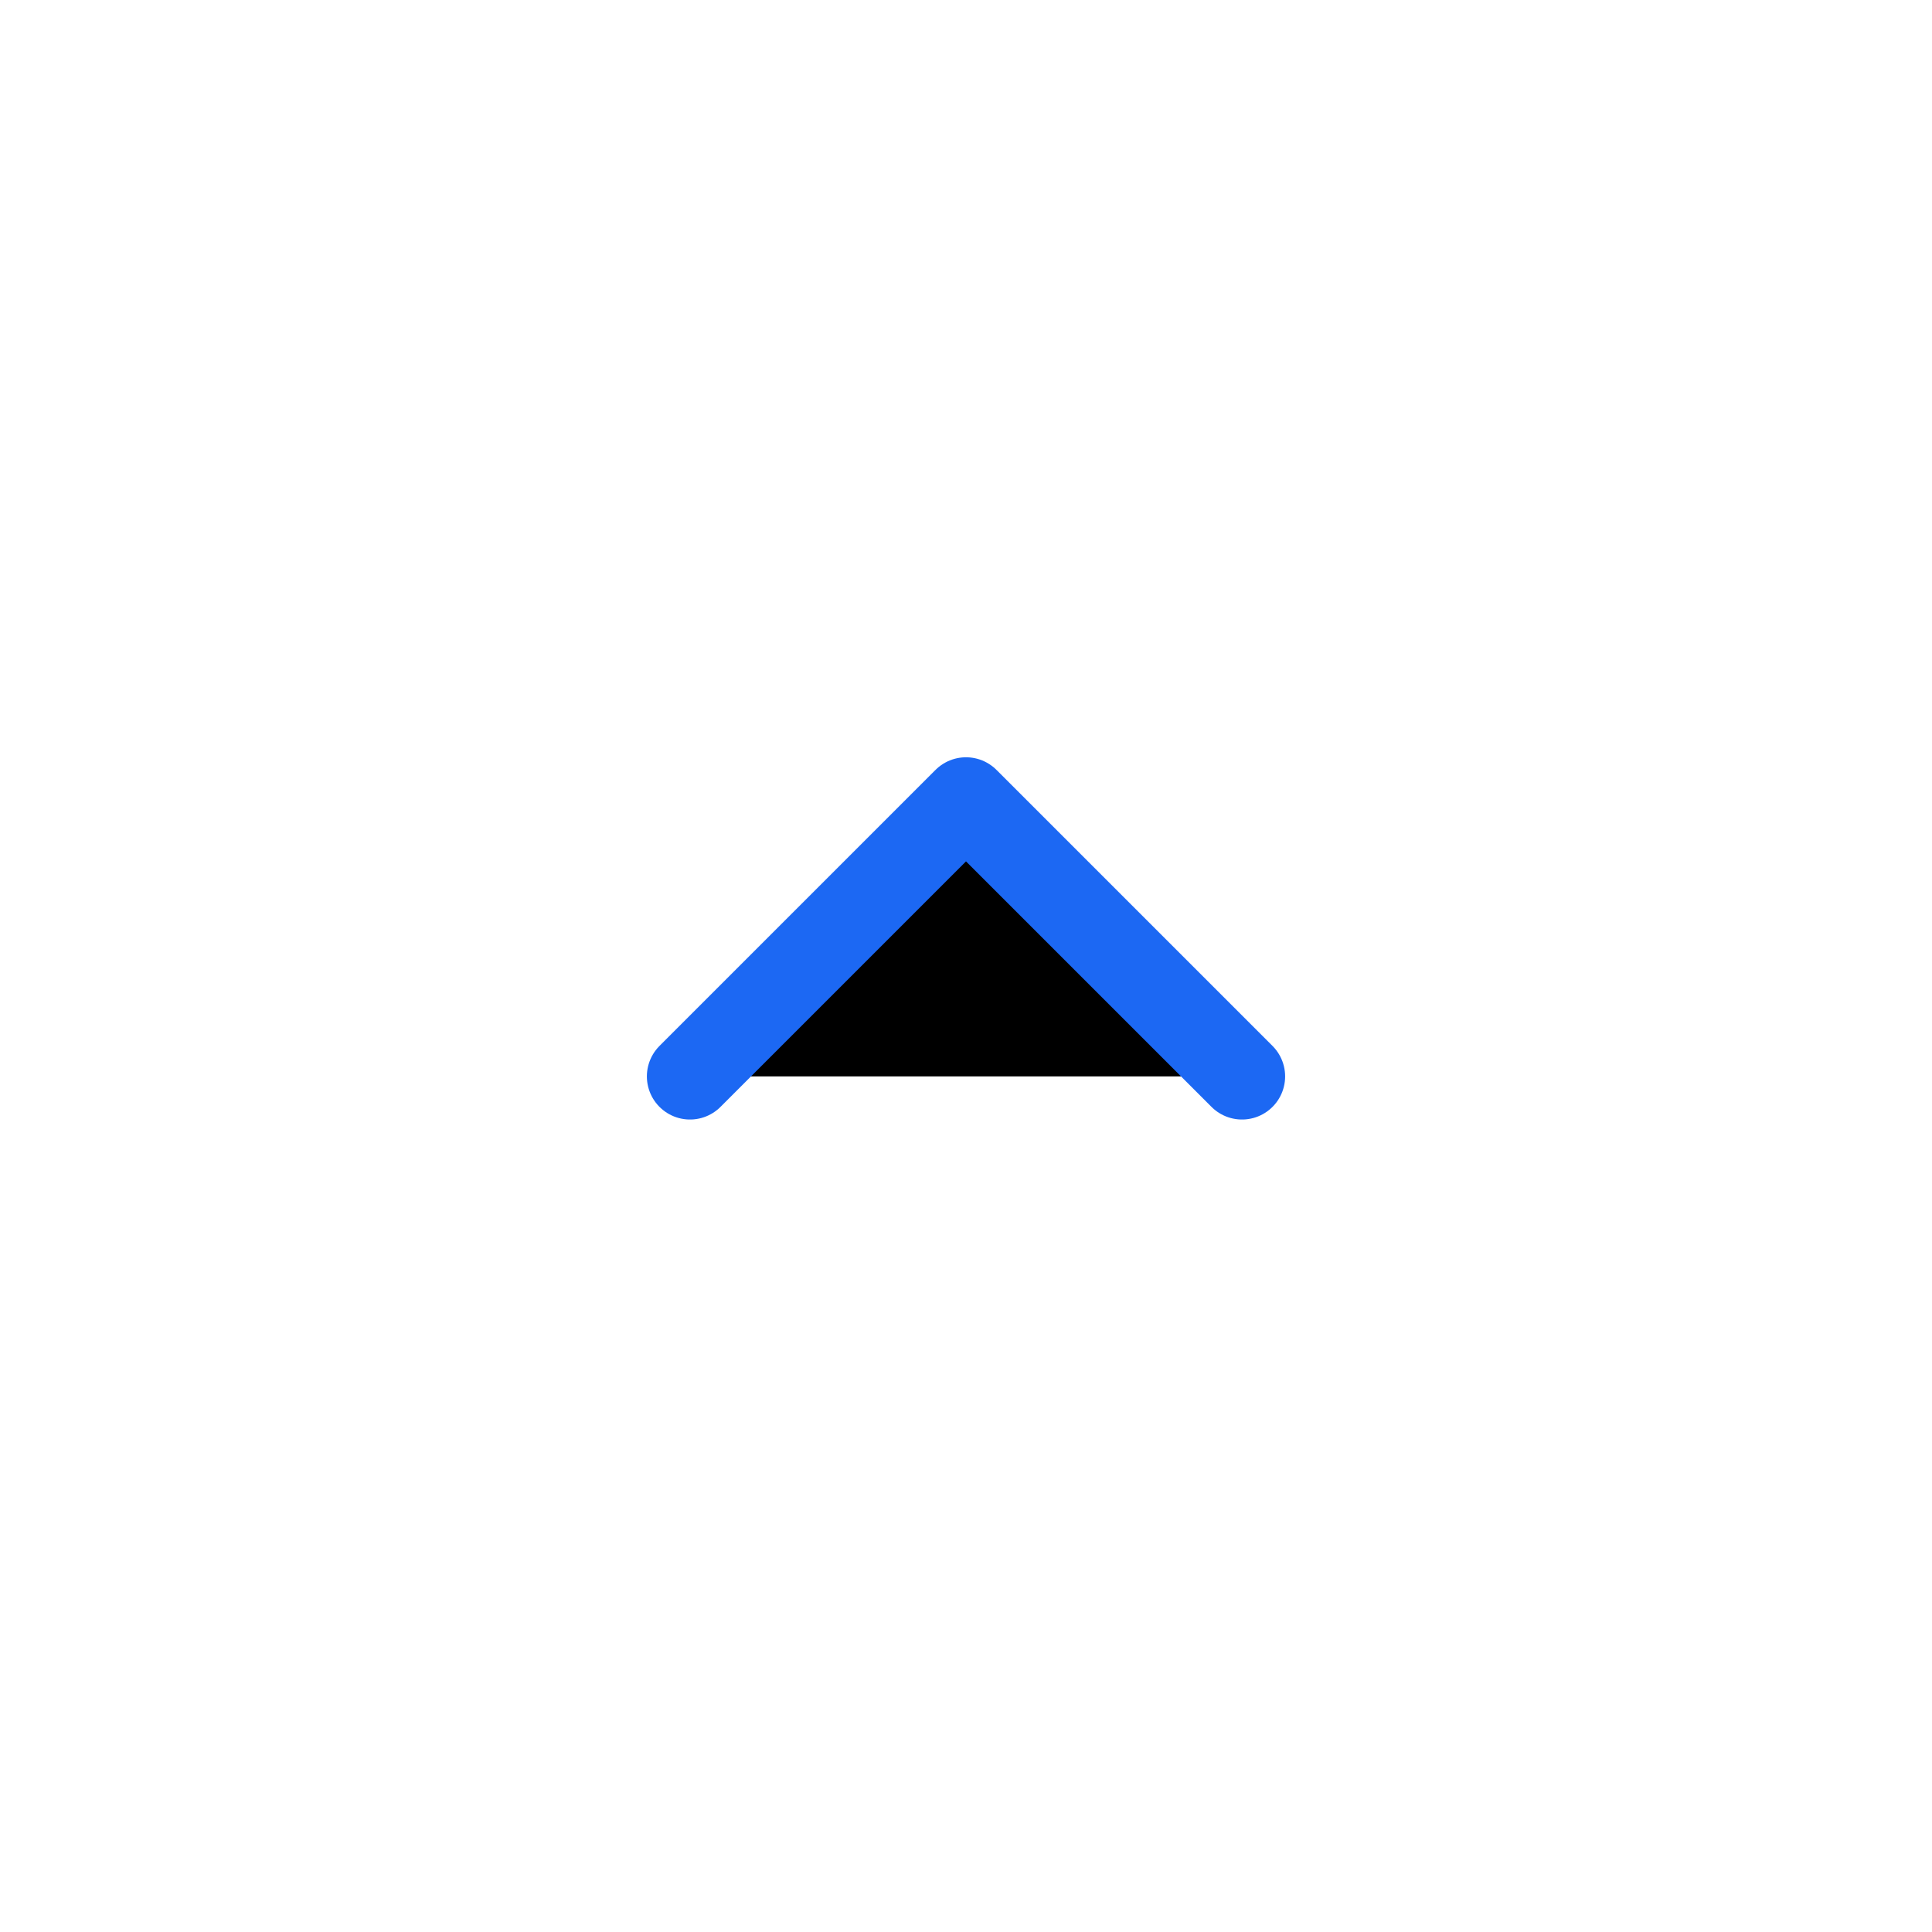
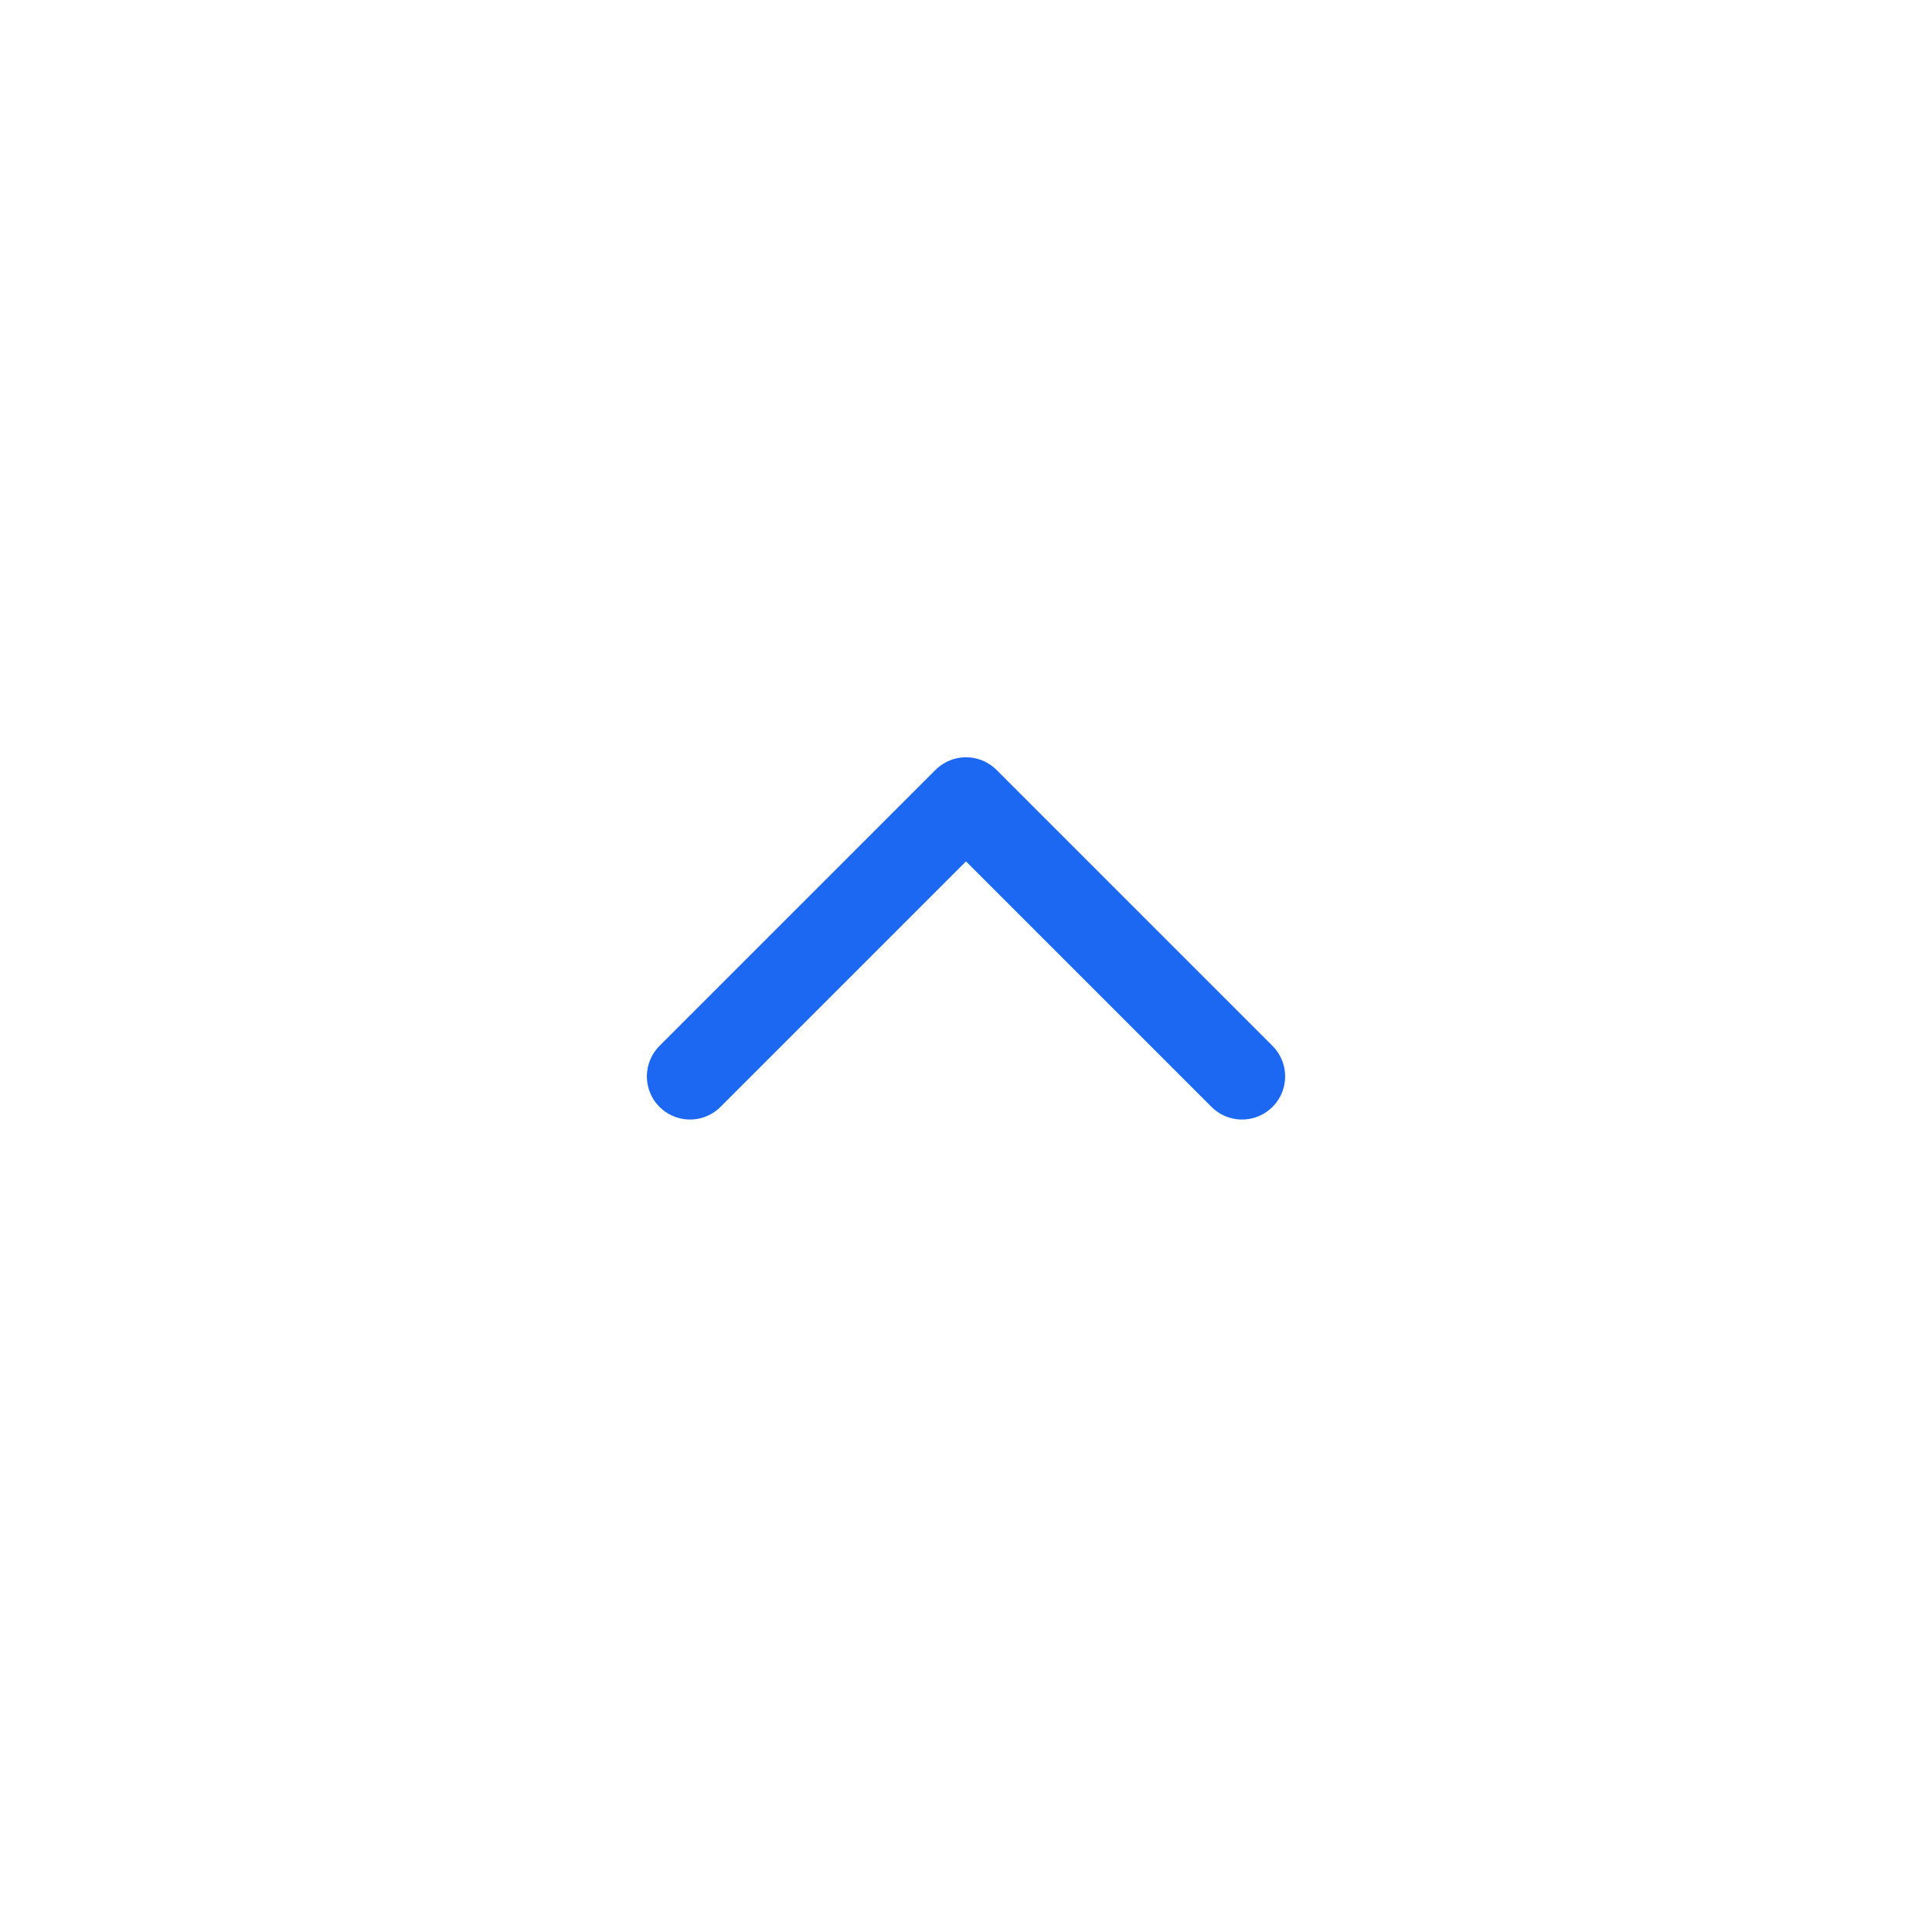
<svg xmlns="http://www.w3.org/2000/svg" width="28" height="28" viewBox="0 0 28 28">
-   <g>
-     <path d="M18 15.6l-4-4-4 4" stroke="#1C68F3" stroke-width="1.25" stroke-linecap="round" stroke-linejoin="round" />
-   </g>
+   <path d="M18 15.6l-4-4-4 4" fill="none" stroke="#1C68F3" stroke-width="1.25" stroke-linecap="round" stroke-linejoin="round" />
</svg>
